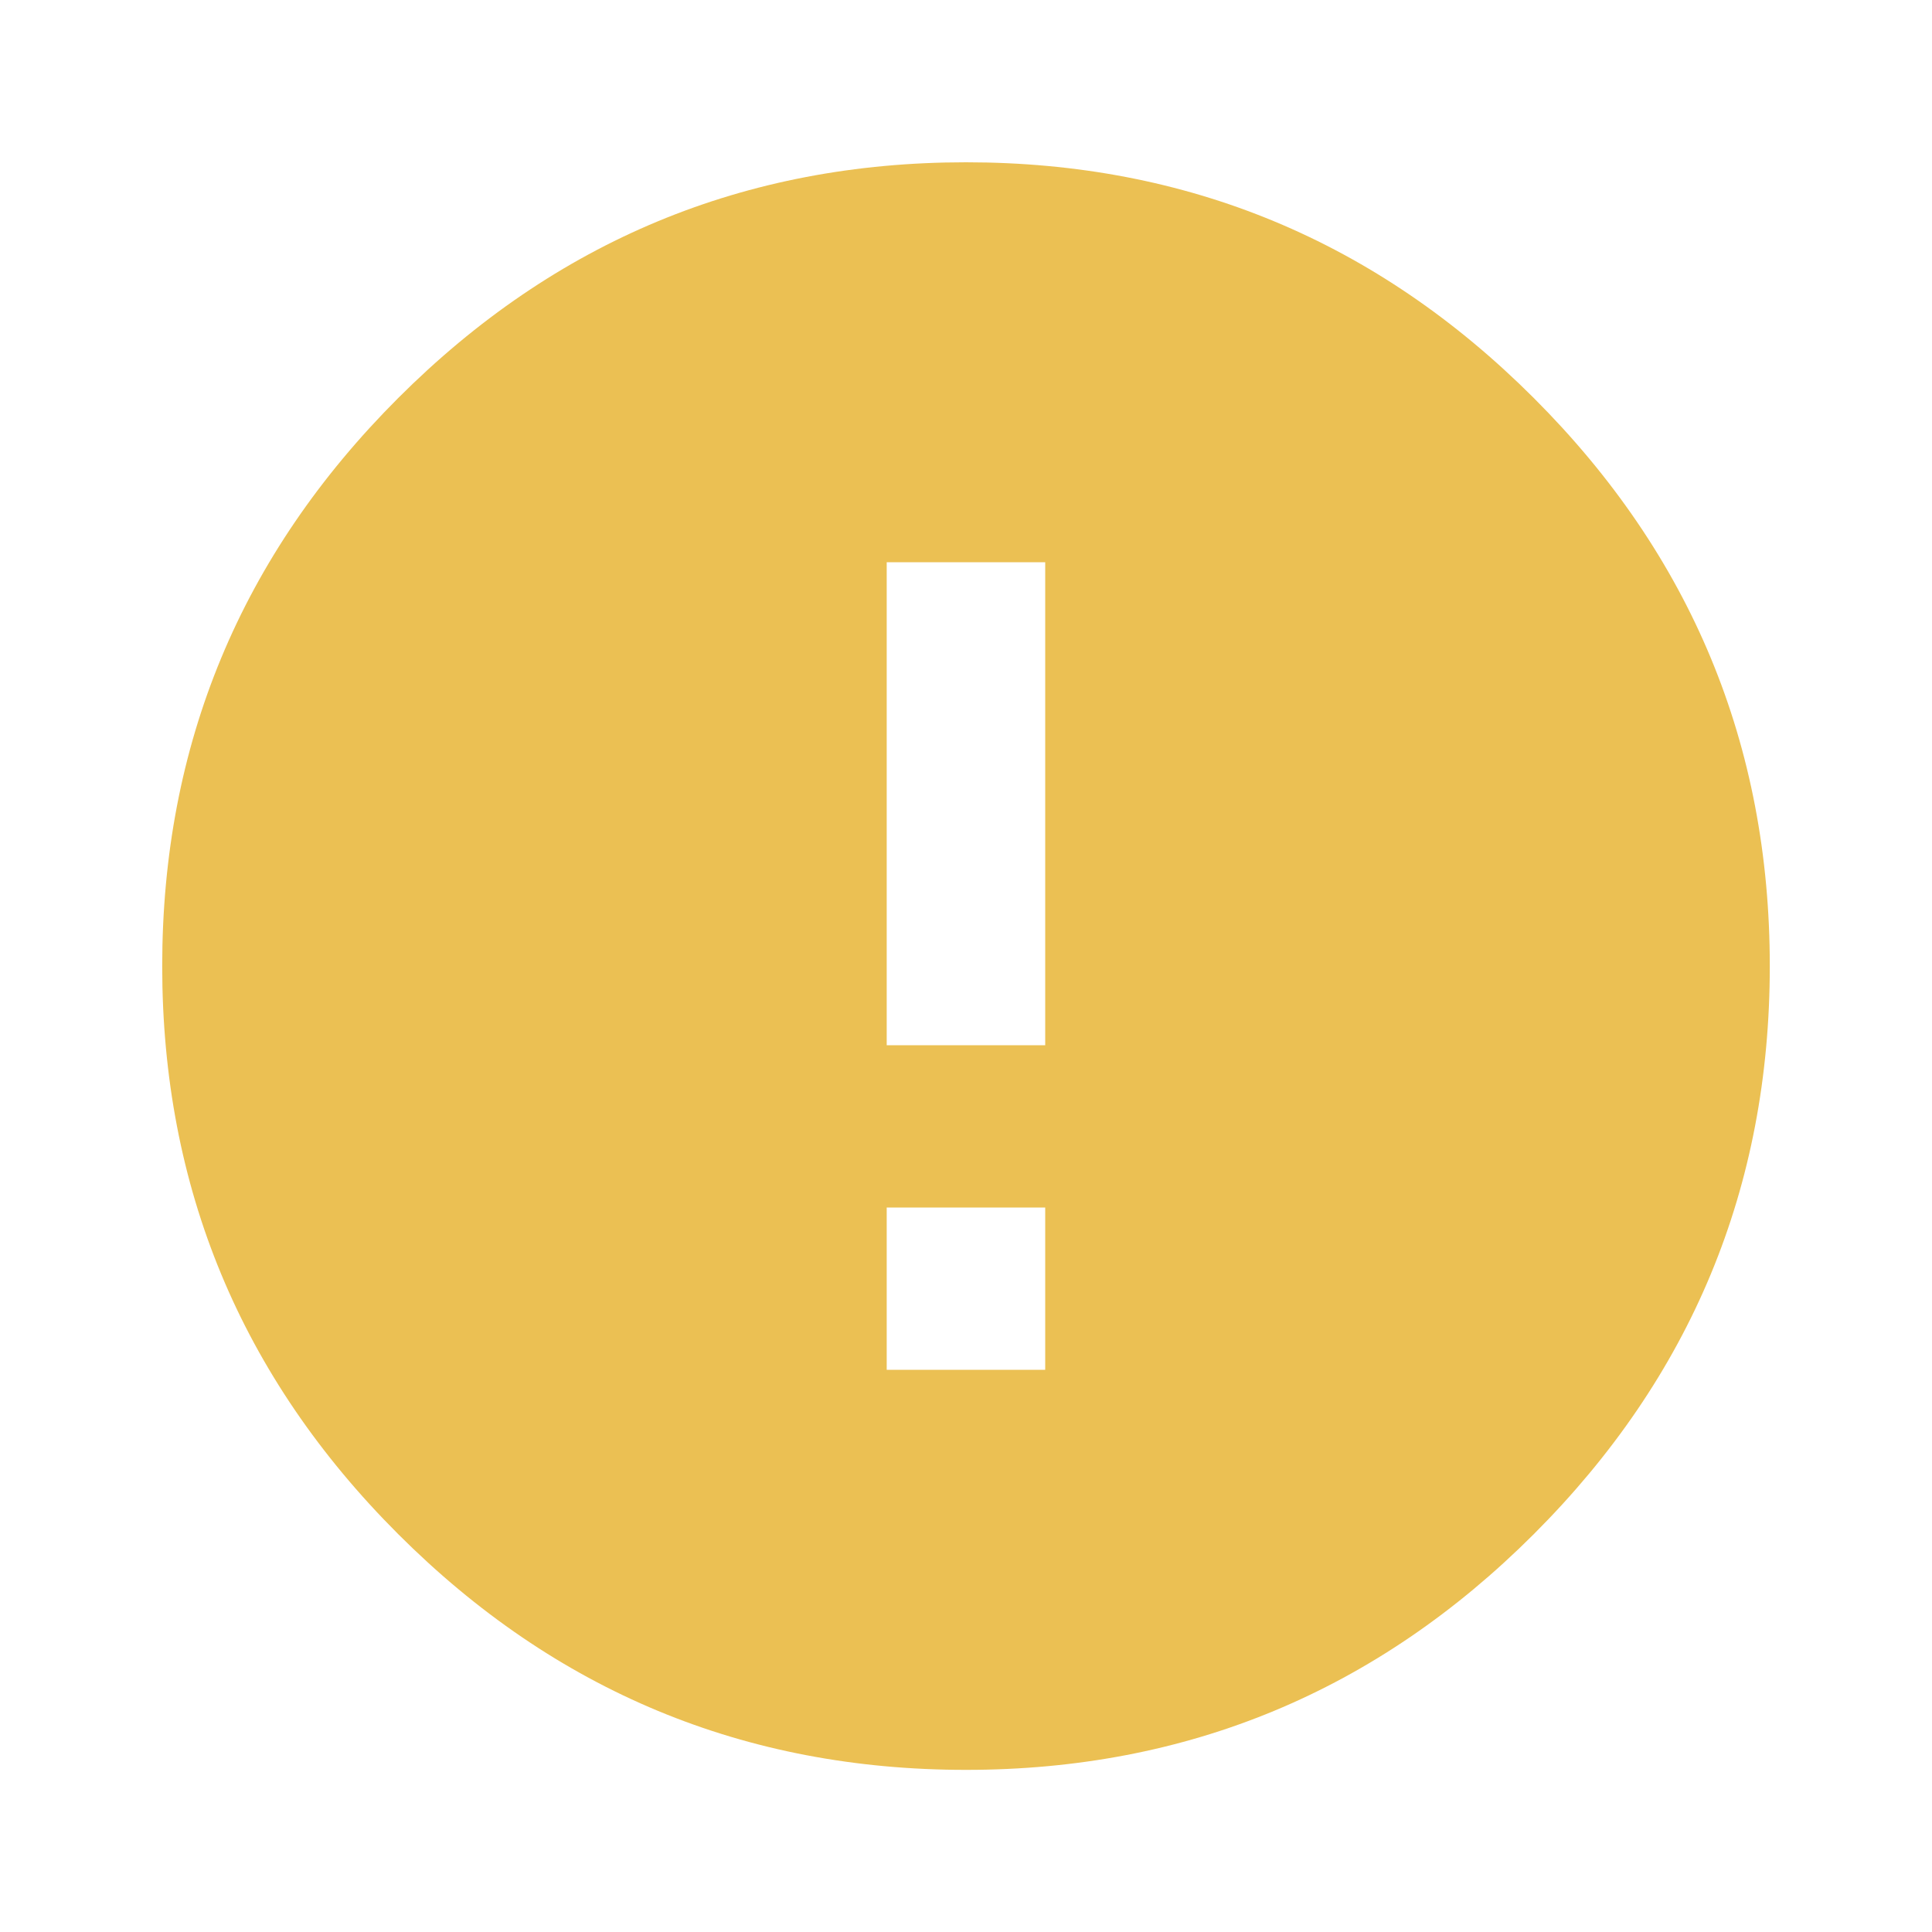
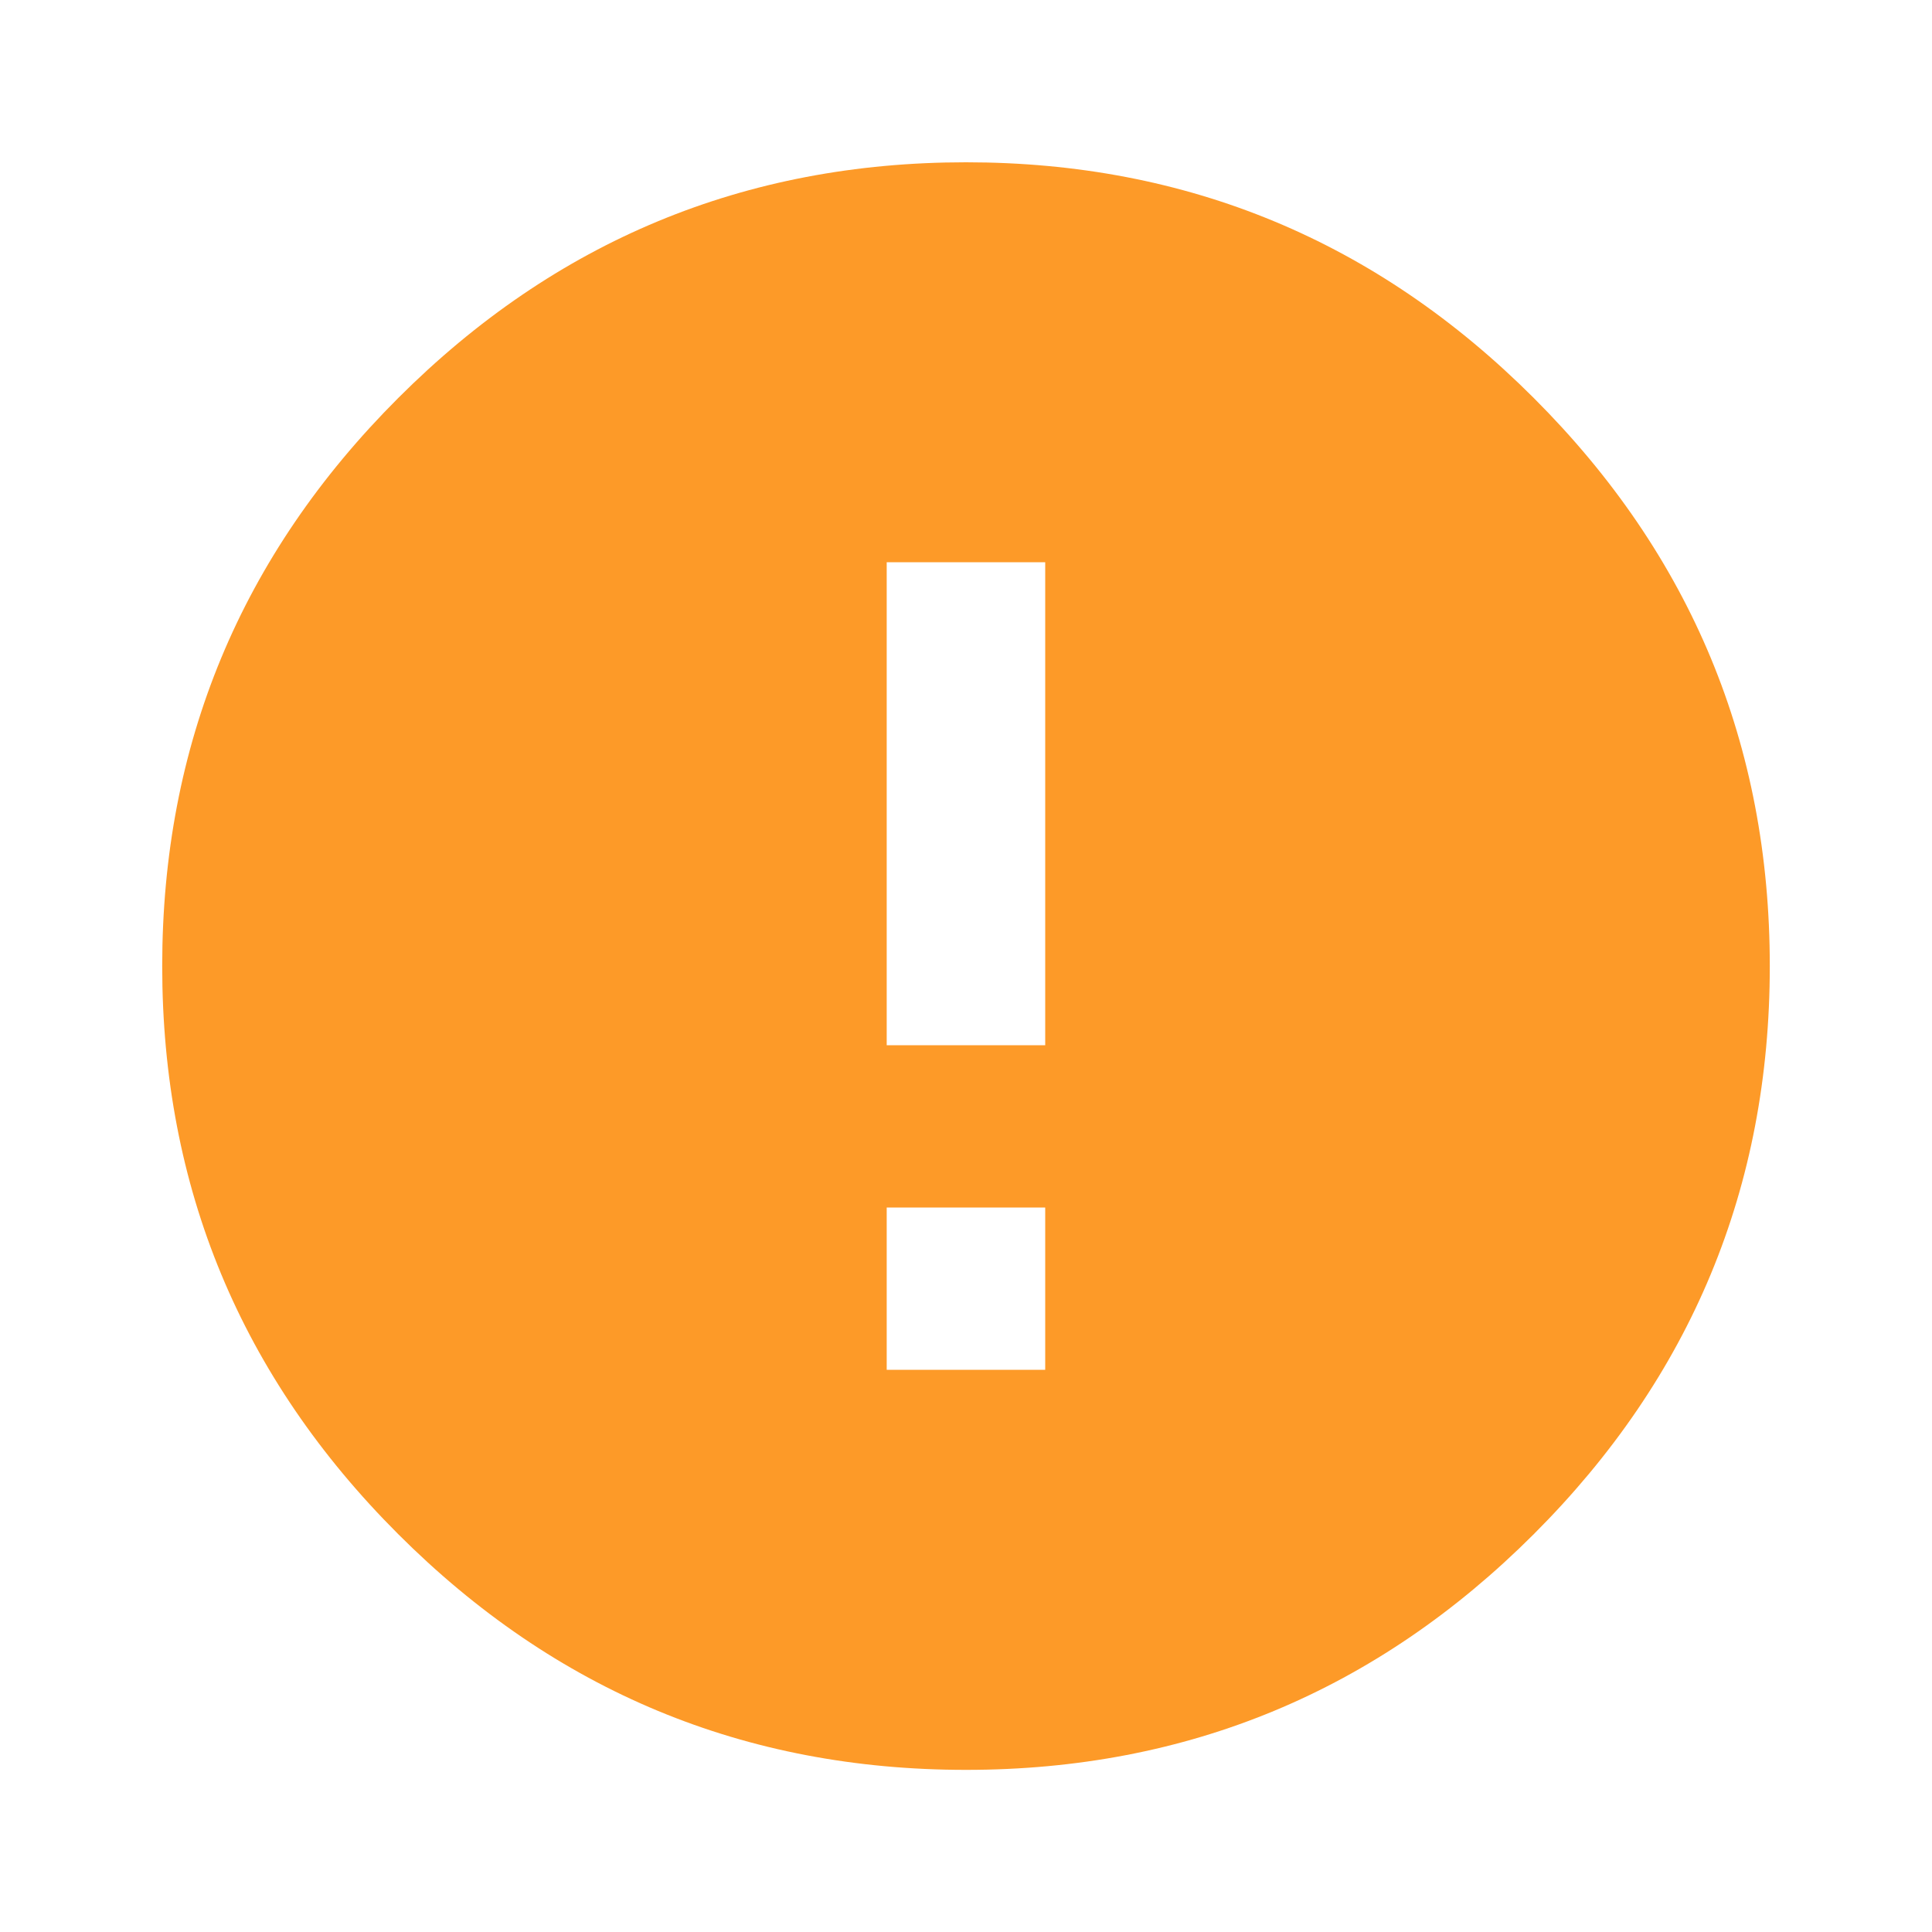
- <svg xmlns="http://www.w3.org/2000/svg" t="1596287295368" class="icon" viewBox="0 0 1024 1024" version="1.1" p-id="3498" width="200" height="200">
+ <svg xmlns="http://www.w3.org/2000/svg" t="1597218517580" class="icon" viewBox="0 0 1024 1024" version="1.1" p-id="1647" width="200" height="200">
  <defs>
    <style type="text/css" />
  </defs>
-   <path d="M553.984 553.984l0-256-84.011 0 0 256 84.011 0zM553.984 726.016l0-86.016-84.011 0 0 86.016 84.011 0zM512 86.016q176 0 301.013 125.013t125.013 301.013-125.013 301.013-301.013 125.013-301.013-125.013-125.013-301.013 125.013-301.013 301.013-125.013z" p-id="3499" fill="#ebc053" />
+   <path d="M553.984 553.984l0-256-84.011 0 0 256 84.011 0zM553.984 726.016l0-86.016-84.011 0 0 86.016 84.011 0zM512 86.016q176 0 301.013 125.013t125.013 301.013-125.013 301.013-301.013 125.013-301.013-125.013-125.013-301.013 125.013-301.013 301.013-125.013z" p-id="1648" fill="#fd9a28" />
</svg>
